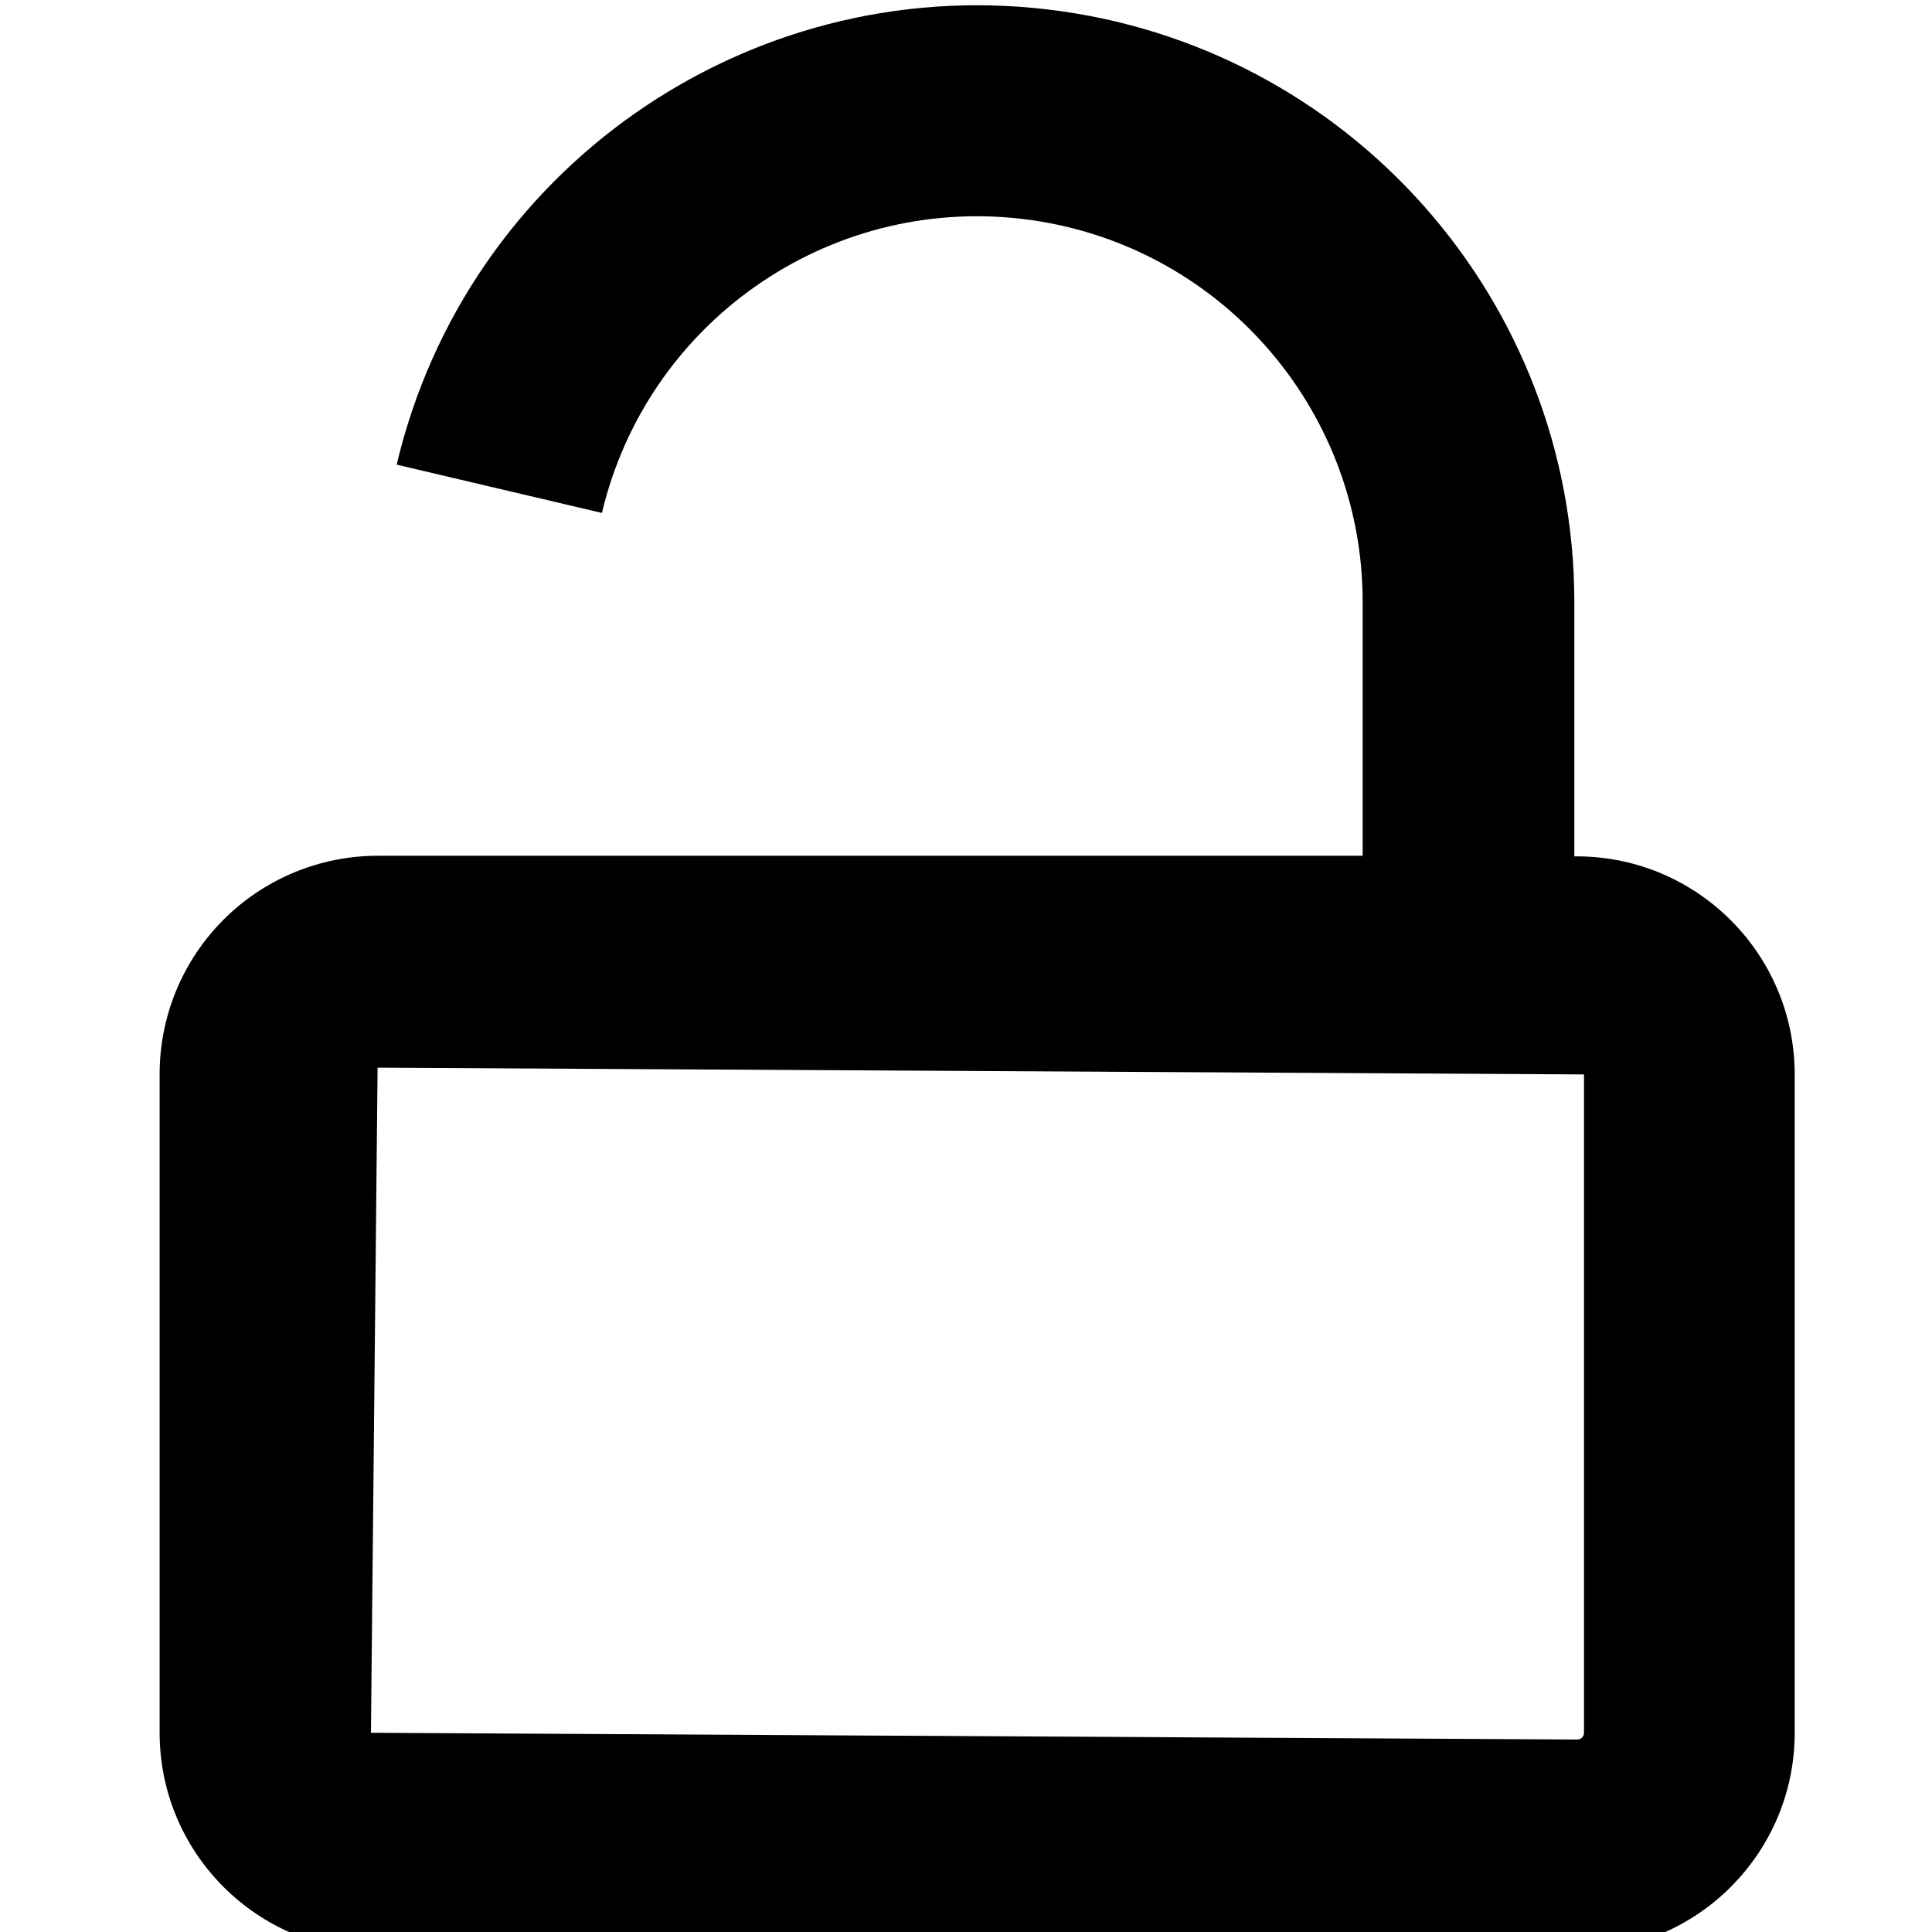
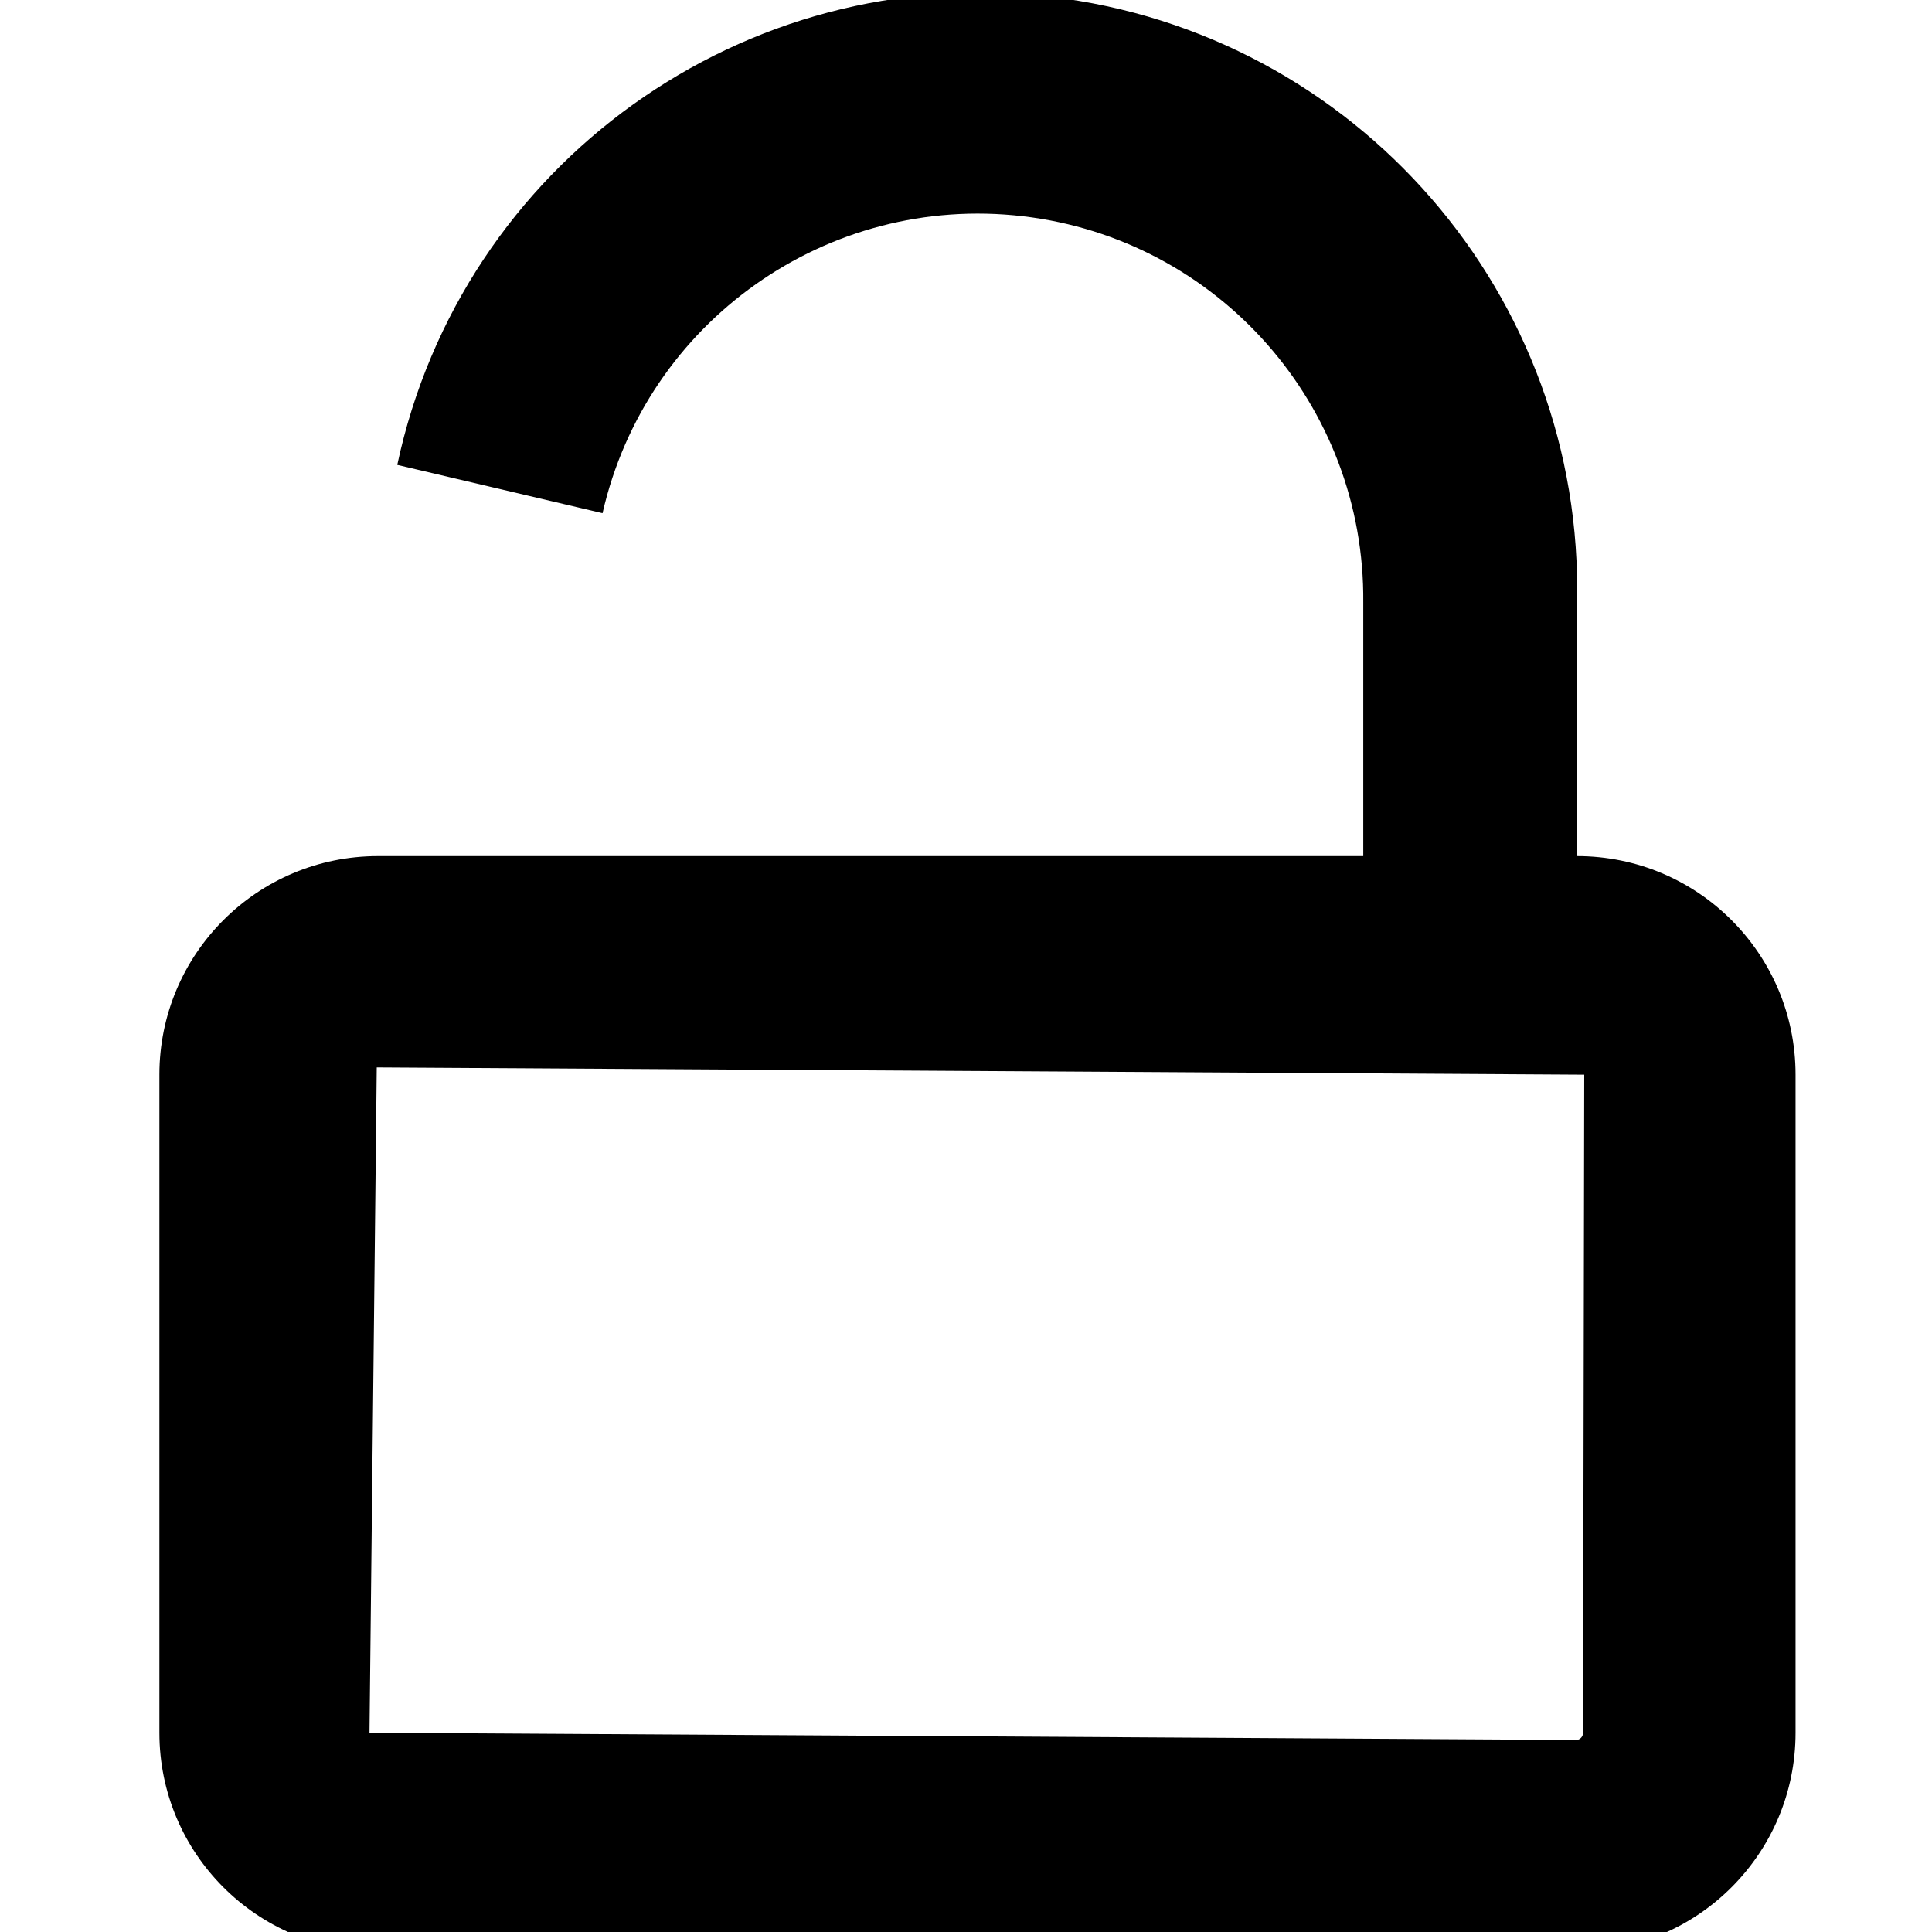
- <svg xmlns="http://www.w3.org/2000/svg" viewBox="0 0 16 16" class="symbol symbol-unlock-o" aria-labelledby="title" role="img">
-   <path class="cls-1" d="M13.063 7.092h-.025v-2.1a4.943 4.943 0 0 0-9.753-1.144l1.7.4a3.193 3.193 0 0 1 6.3.739v2.1H3.127A1.807 1.807 0 0 0 1.322 8.9v5.45a1.807 1.807 0 0 0 1.805 1.806h9.936a1.807 1.807 0 0 0 1.8-1.806V8.9a1.807 1.807 0 0 0-1.8-1.808zm.055 7.258a.055.055 0 0 1-.055.056l-9.991-.056.055-5.508 9.991.056z" data-name="Layer 1" role="presentation" />
+ <svg xmlns="http://www.w3.org/2000/svg" width="16" height="16" viewBox="0 0 16 16" class="symbol symbol-unlock-o" aria-labelledby="title" role="img">
+   <path d="M13.06 7.09V5a4.94 4.94 0 0 0-9.77-1.15l1.7.4a3.19 3.19 0 0 1 6.3.74v2.1H3.13A1.81 1.81 0 0 0 1.32 8.9v5.45a1.81 1.81 0 0 0 1.81 1.81h9.94a1.81 1.81 0 0 0 1.8-1.81V8.9a1.81 1.81 0 0 0-1.81-1.81zm.05 7.26a.06.06 0 0 1-.05.06l-10-.06.06-5.51 10 .06z" data-name="Layer 1" role="presentation" />
</svg>
